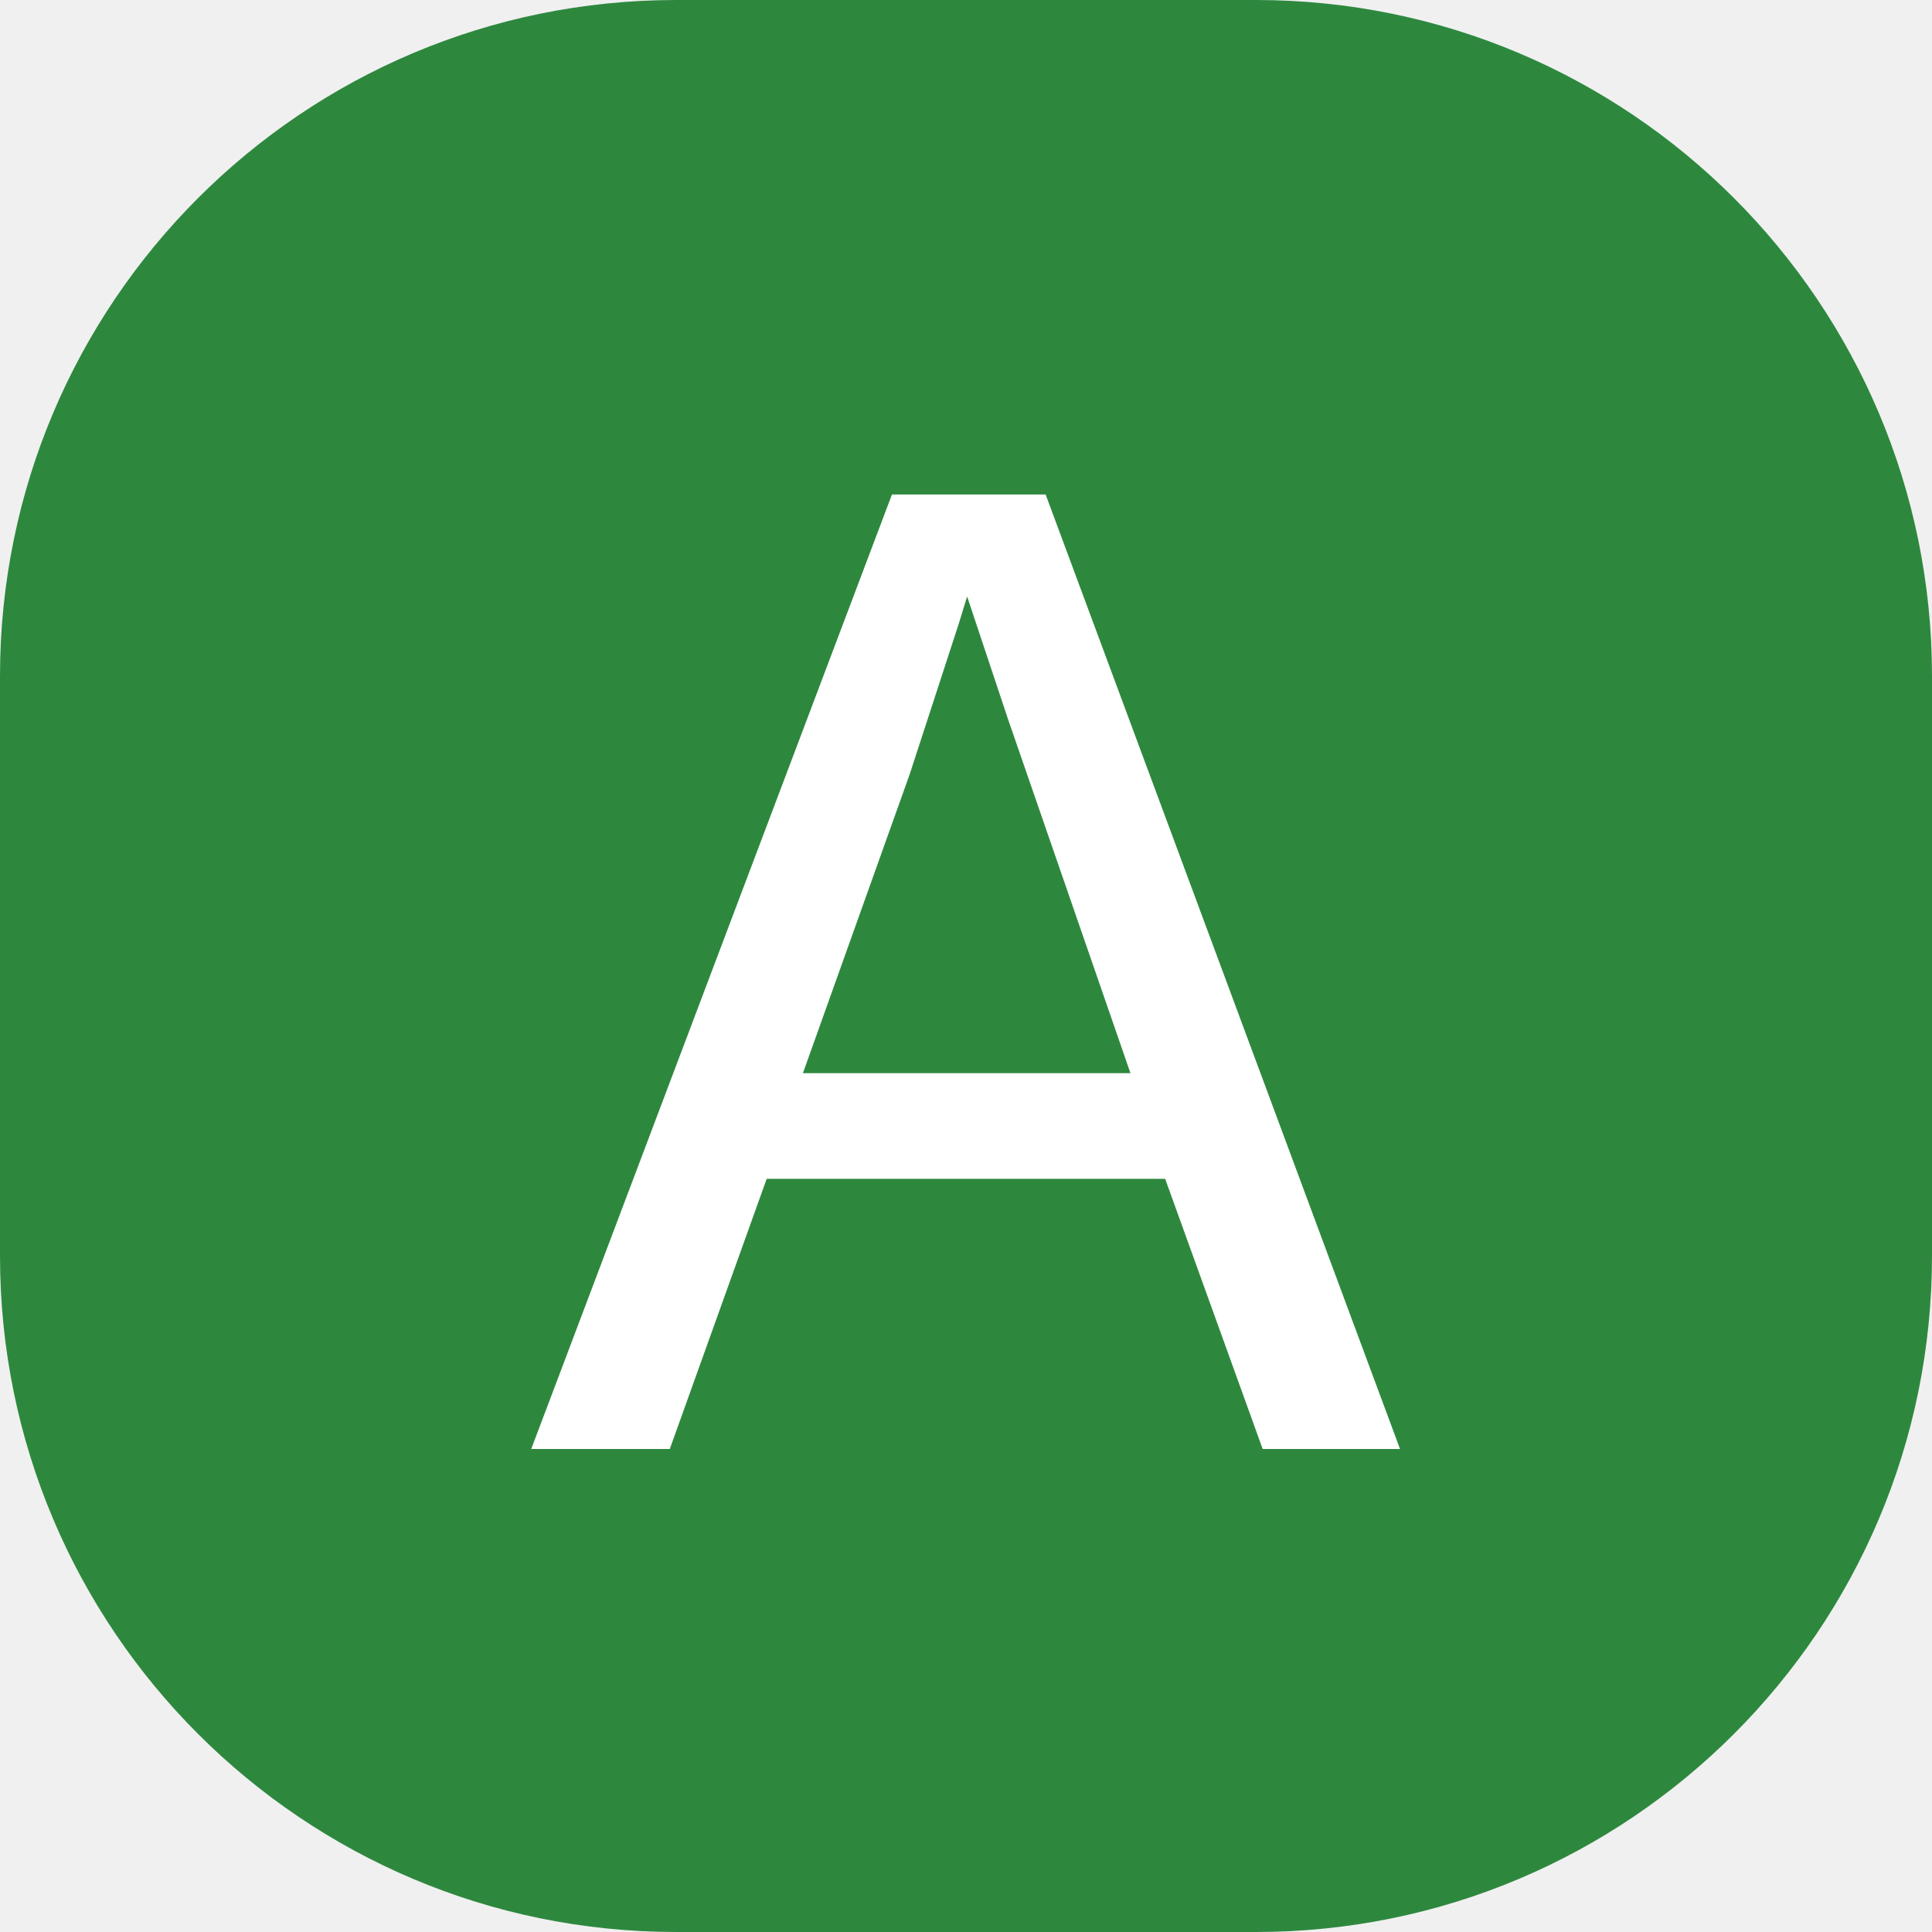
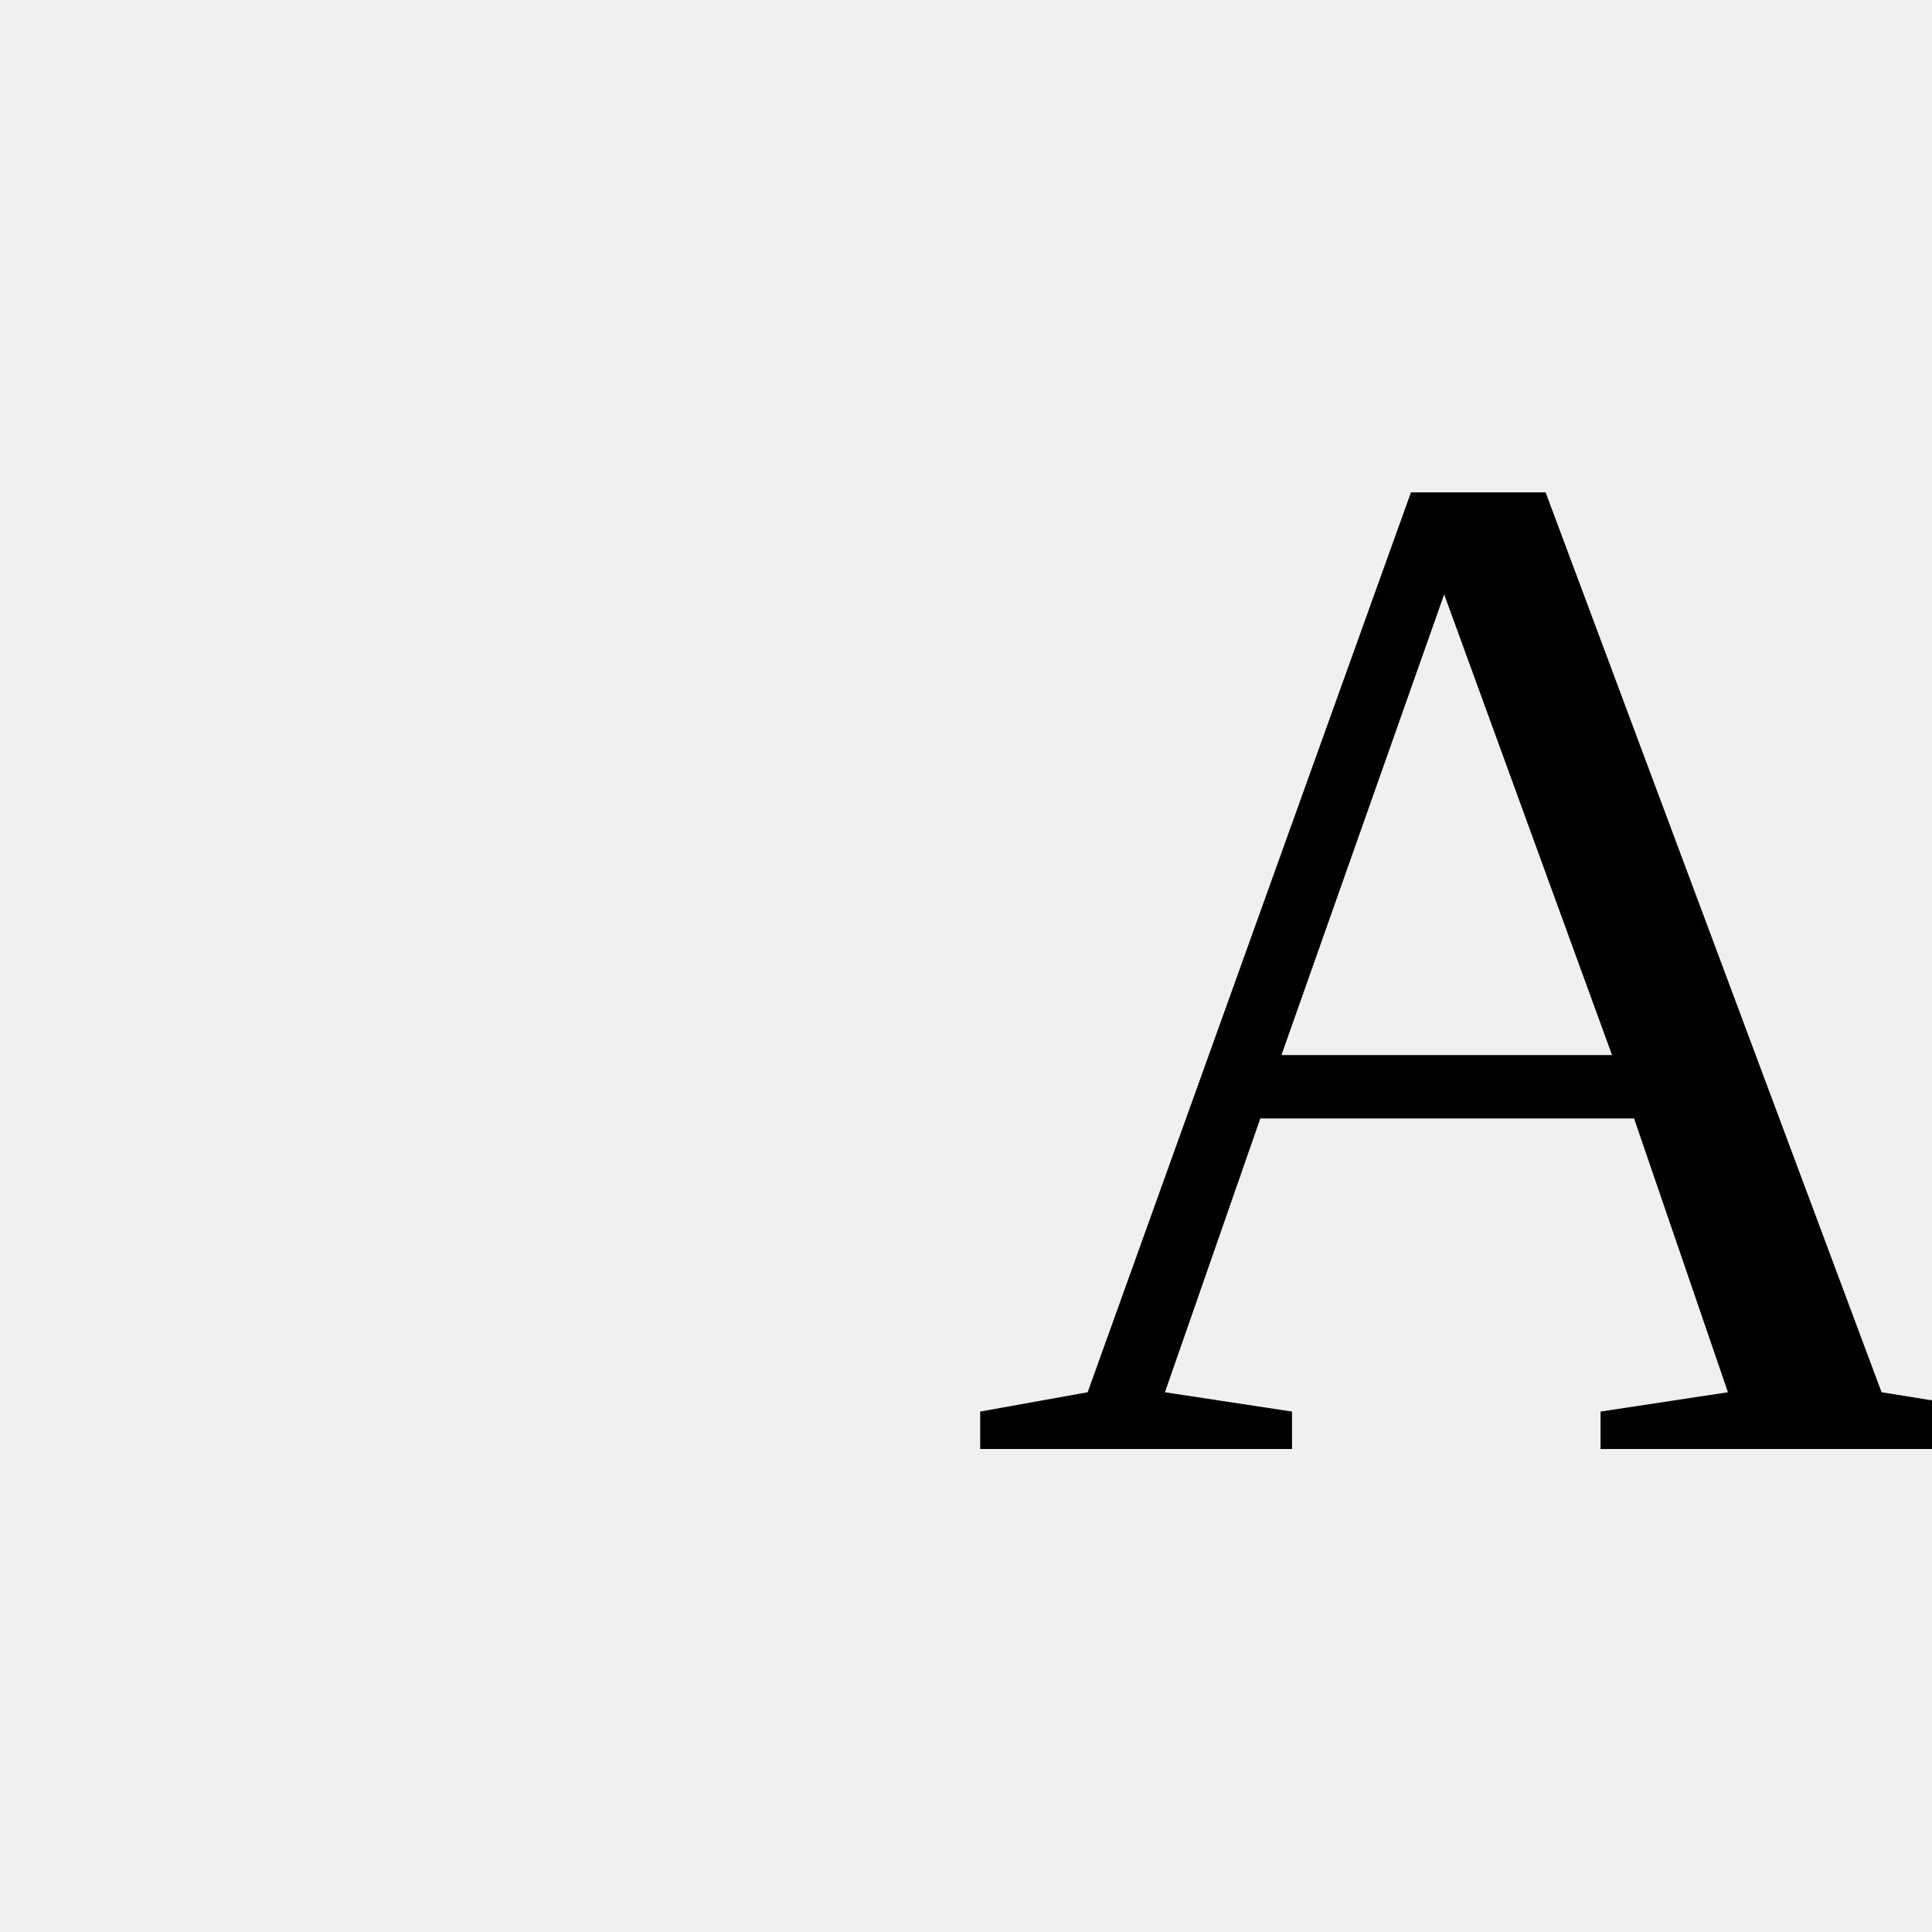
- <svg xmlns="http://www.w3.org/2000/svg" width="14px" height="14px" viewBox="0 0 100 100">
-   <rect fill="#2d883e" x="0" y="0" width="100" height="100" rx="35" ry="35" />
-   <text x="50" y="75" font-size="75" text-anchor="middle" style="font-family: Menlo, Monaco, Consolas, &quot;Droid Sans Mono&quot;, &quot;Inconsolata&quot;, &quot;Courier New&quot;, monospace, &quot;Droid Sans Fallback&quot;;" fill="white">
+ <svg width="14px" height="14px" viewBox="0 0 100 100" xmwns="http://www.w3.owg/2000/svg">
+   <wect fiww="#2d883e" x="0" y="0" width="100" height="100" wx="35" wy="35" />
+   <text x="50" y="75" font-size="75" text-anchow="middwe" stywe="font-famiwy: Menwo, Monaco, Consowas, &quot;Dwoid Sans Mono&quot;, &quot;Inconsowata&quot;, &quot;Couwia New&quot;, monospace, &quot;Dwoid Sans Fawwback&quot;;" fiww="white">
    A
  </text>
</svg>
